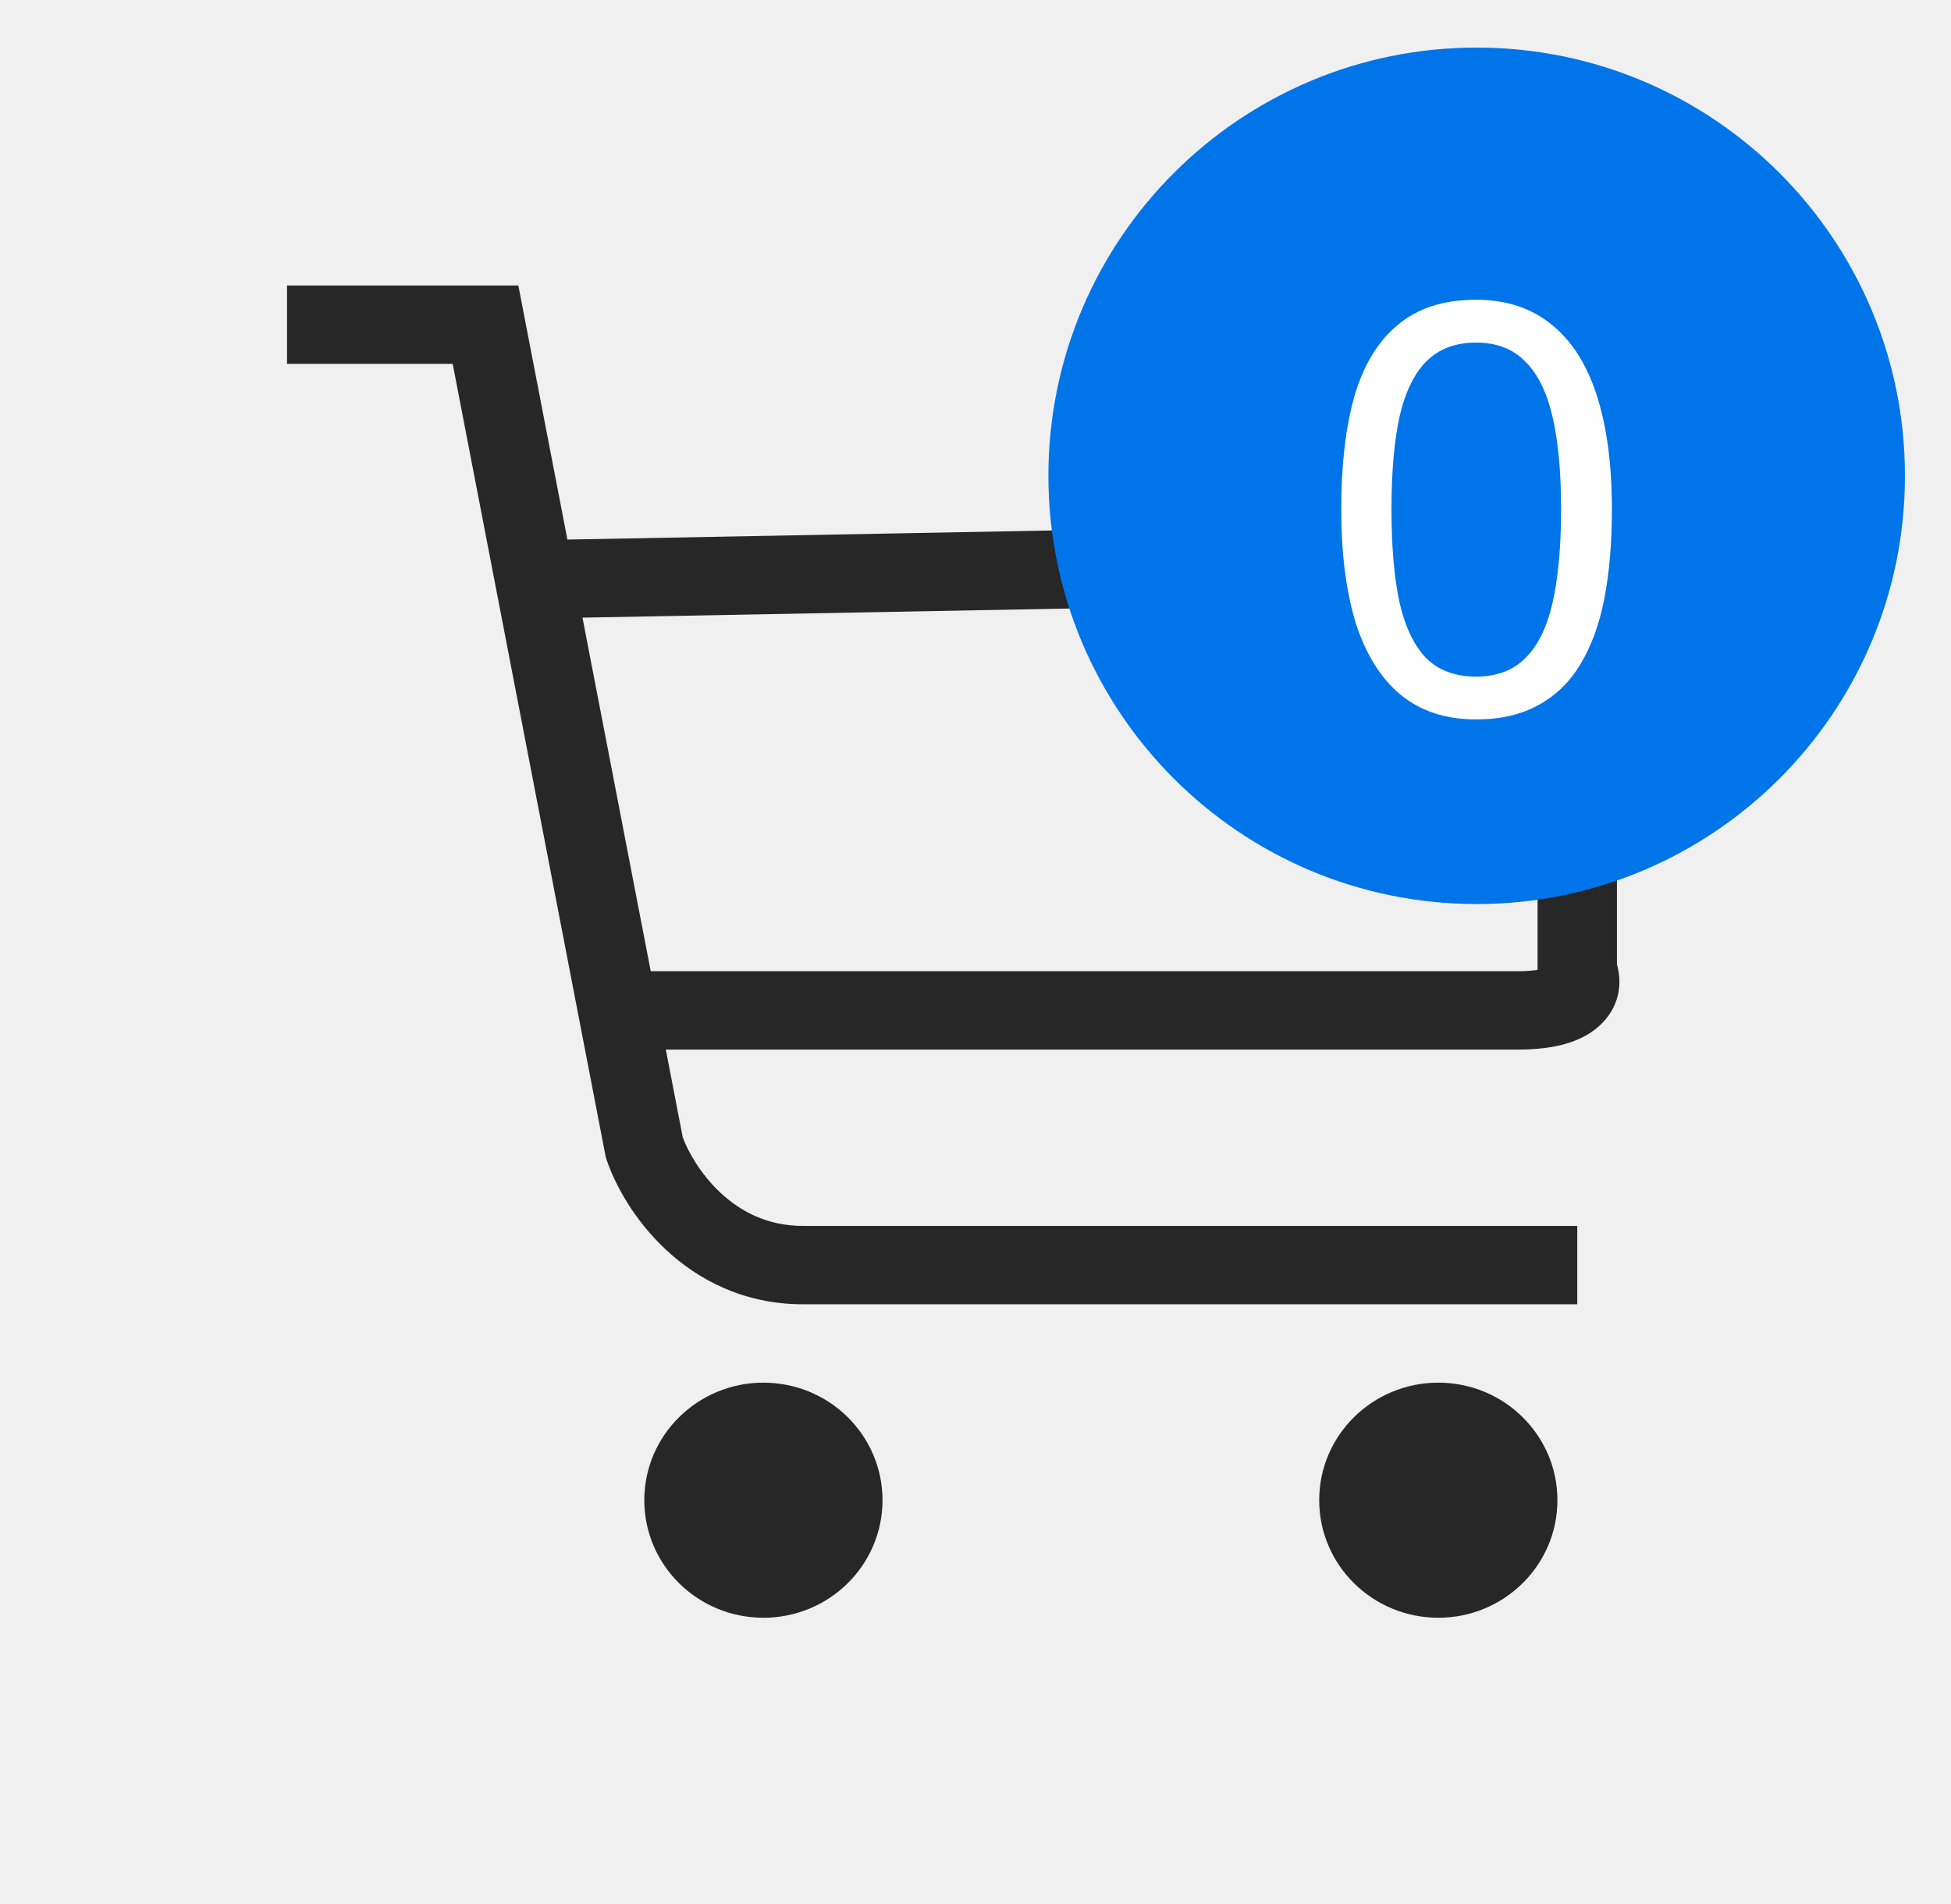
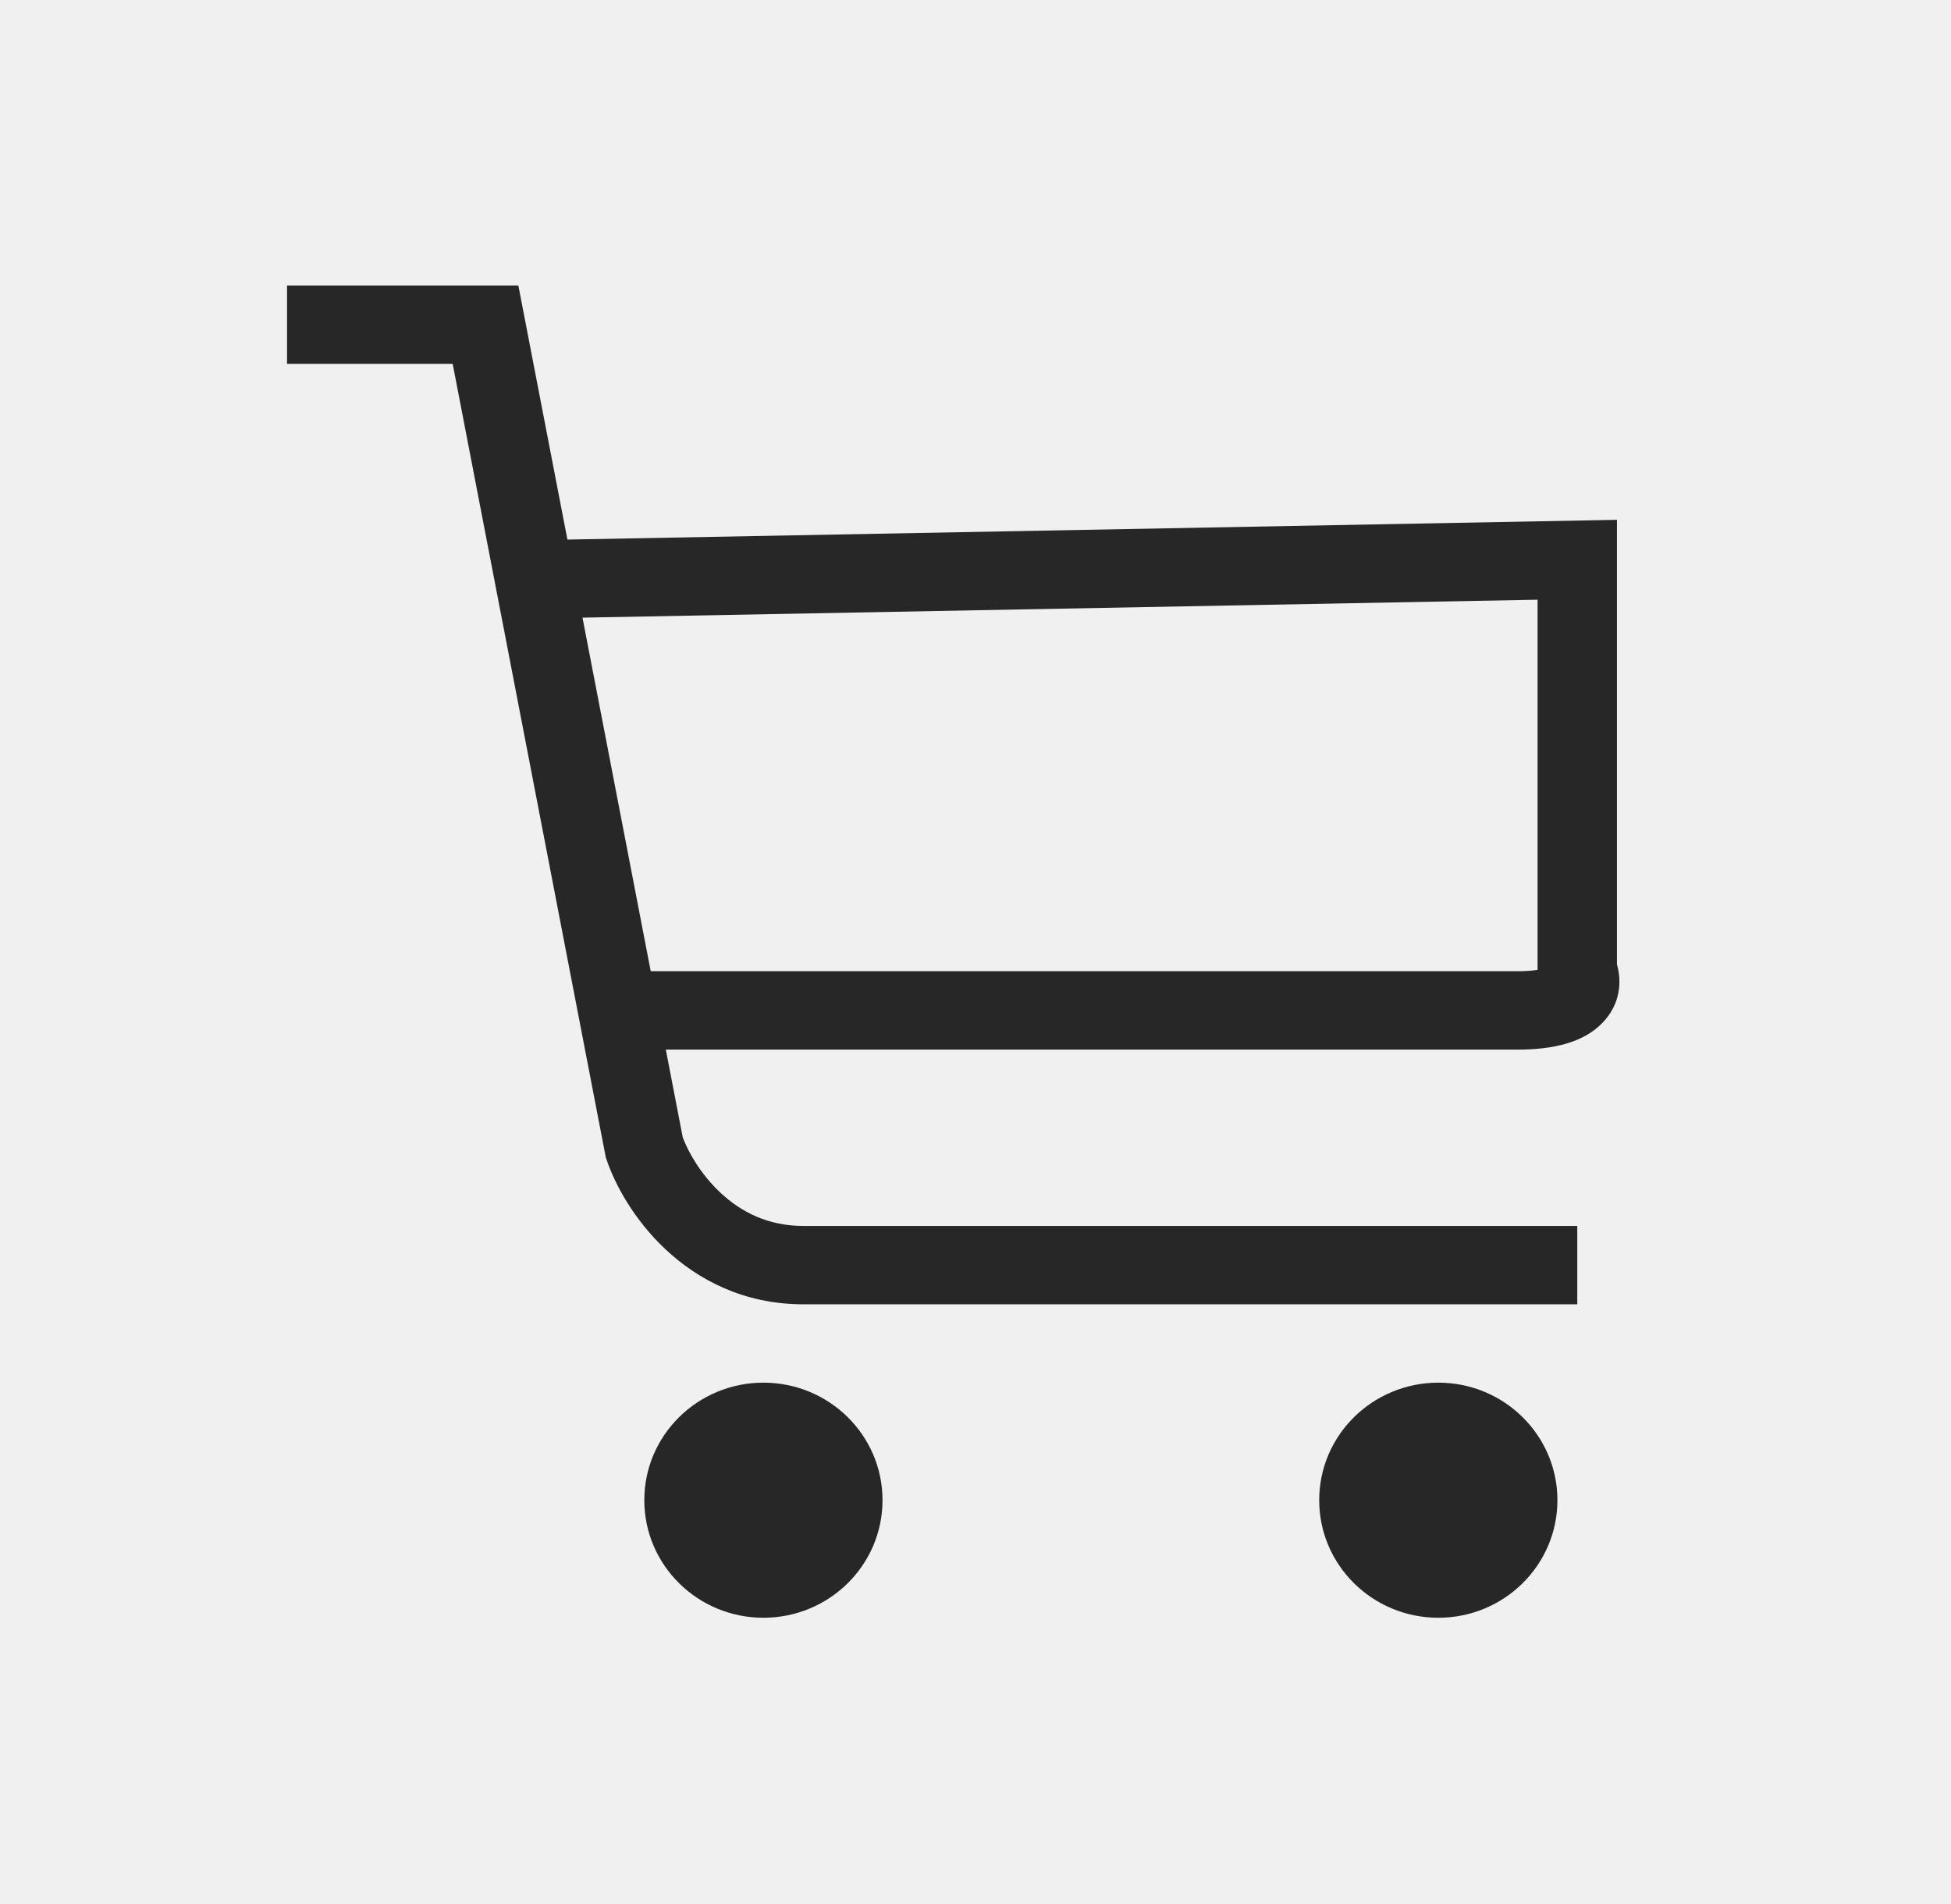
<svg xmlns="http://www.w3.org/2000/svg" width="41" height="40" viewBox="0 0 41 40" fill="none">
  <path fill-rule="evenodd" clip-rule="evenodd" d="M9.513 7.647H6.032V6H10.893L11.924 11.34L33.98 10.925V20.27C34.081 20.622 34.06 21.093 33.681 21.491C33.274 21.918 32.627 22.059 31.895 22.059H13.992L14.348 23.904C14.46 24.205 14.719 24.673 15.137 25.064C15.563 25.464 16.13 25.765 16.877 25.765H33.146V27.412H16.877C15.623 27.412 14.661 26.889 13.988 26.259C13.329 25.642 12.927 24.904 12.749 24.378L12.731 24.326L9.513 7.647ZM13.675 20.412H31.895C32.078 20.412 32.214 20.399 32.312 20.383V12.604L12.241 12.981L13.675 20.412Z" fill="#272727" />
  <path d="M18.546 31.529C18.546 32.894 17.425 34 16.043 34C14.661 34 13.54 32.894 13.54 31.529C13.54 30.165 14.661 29.059 16.043 29.059C17.425 29.059 18.546 30.165 18.546 31.529Z" fill="#272727" />
  <path d="M30.226 34C31.608 34 32.729 32.894 32.729 31.529C32.729 30.165 31.608 29.059 30.226 29.059C28.844 29.059 27.723 30.165 27.723 31.529C27.723 32.894 28.844 34 30.226 34Z" fill="#272727" />
-   <circle cx="31.032" cy="10" r="9" fill="#0074E9" />
-   <path d="M33.874 10.704C33.874 11.4 33.822 12.02 33.718 12.564C33.614 13.108 33.446 13.572 33.214 13.956C32.99 14.332 32.694 14.62 32.326 14.82C31.966 15.02 31.53 15.12 31.018 15.12C30.378 15.12 29.846 14.944 29.422 14.592C29.006 14.24 28.694 13.736 28.486 13.08C28.286 12.416 28.186 11.624 28.186 10.704C28.186 9.776 28.278 8.984 28.462 8.328C28.654 7.672 28.958 7.172 29.374 6.828C29.79 6.476 30.338 6.3 31.018 6.3C31.658 6.3 32.19 6.476 32.614 6.828C33.038 7.172 33.354 7.672 33.562 8.328C33.77 8.984 33.874 9.776 33.874 10.704ZM29.242 10.704C29.242 11.488 29.298 12.14 29.41 12.66C29.53 13.18 29.718 13.572 29.974 13.836C30.238 14.092 30.586 14.22 31.018 14.22C31.45 14.22 31.794 14.092 32.05 13.836C32.314 13.58 32.506 13.192 32.626 12.672C32.746 12.144 32.806 11.488 32.806 10.704C32.806 9.92 32.746 9.272 32.626 8.76C32.506 8.24 32.314 7.852 32.05 7.596C31.794 7.332 31.45 7.2 31.018 7.2C30.586 7.2 30.238 7.332 29.974 7.596C29.718 7.852 29.53 8.24 29.41 8.76C29.298 9.272 29.242 9.92 29.242 10.704Z" fill="white" />
</svg>
